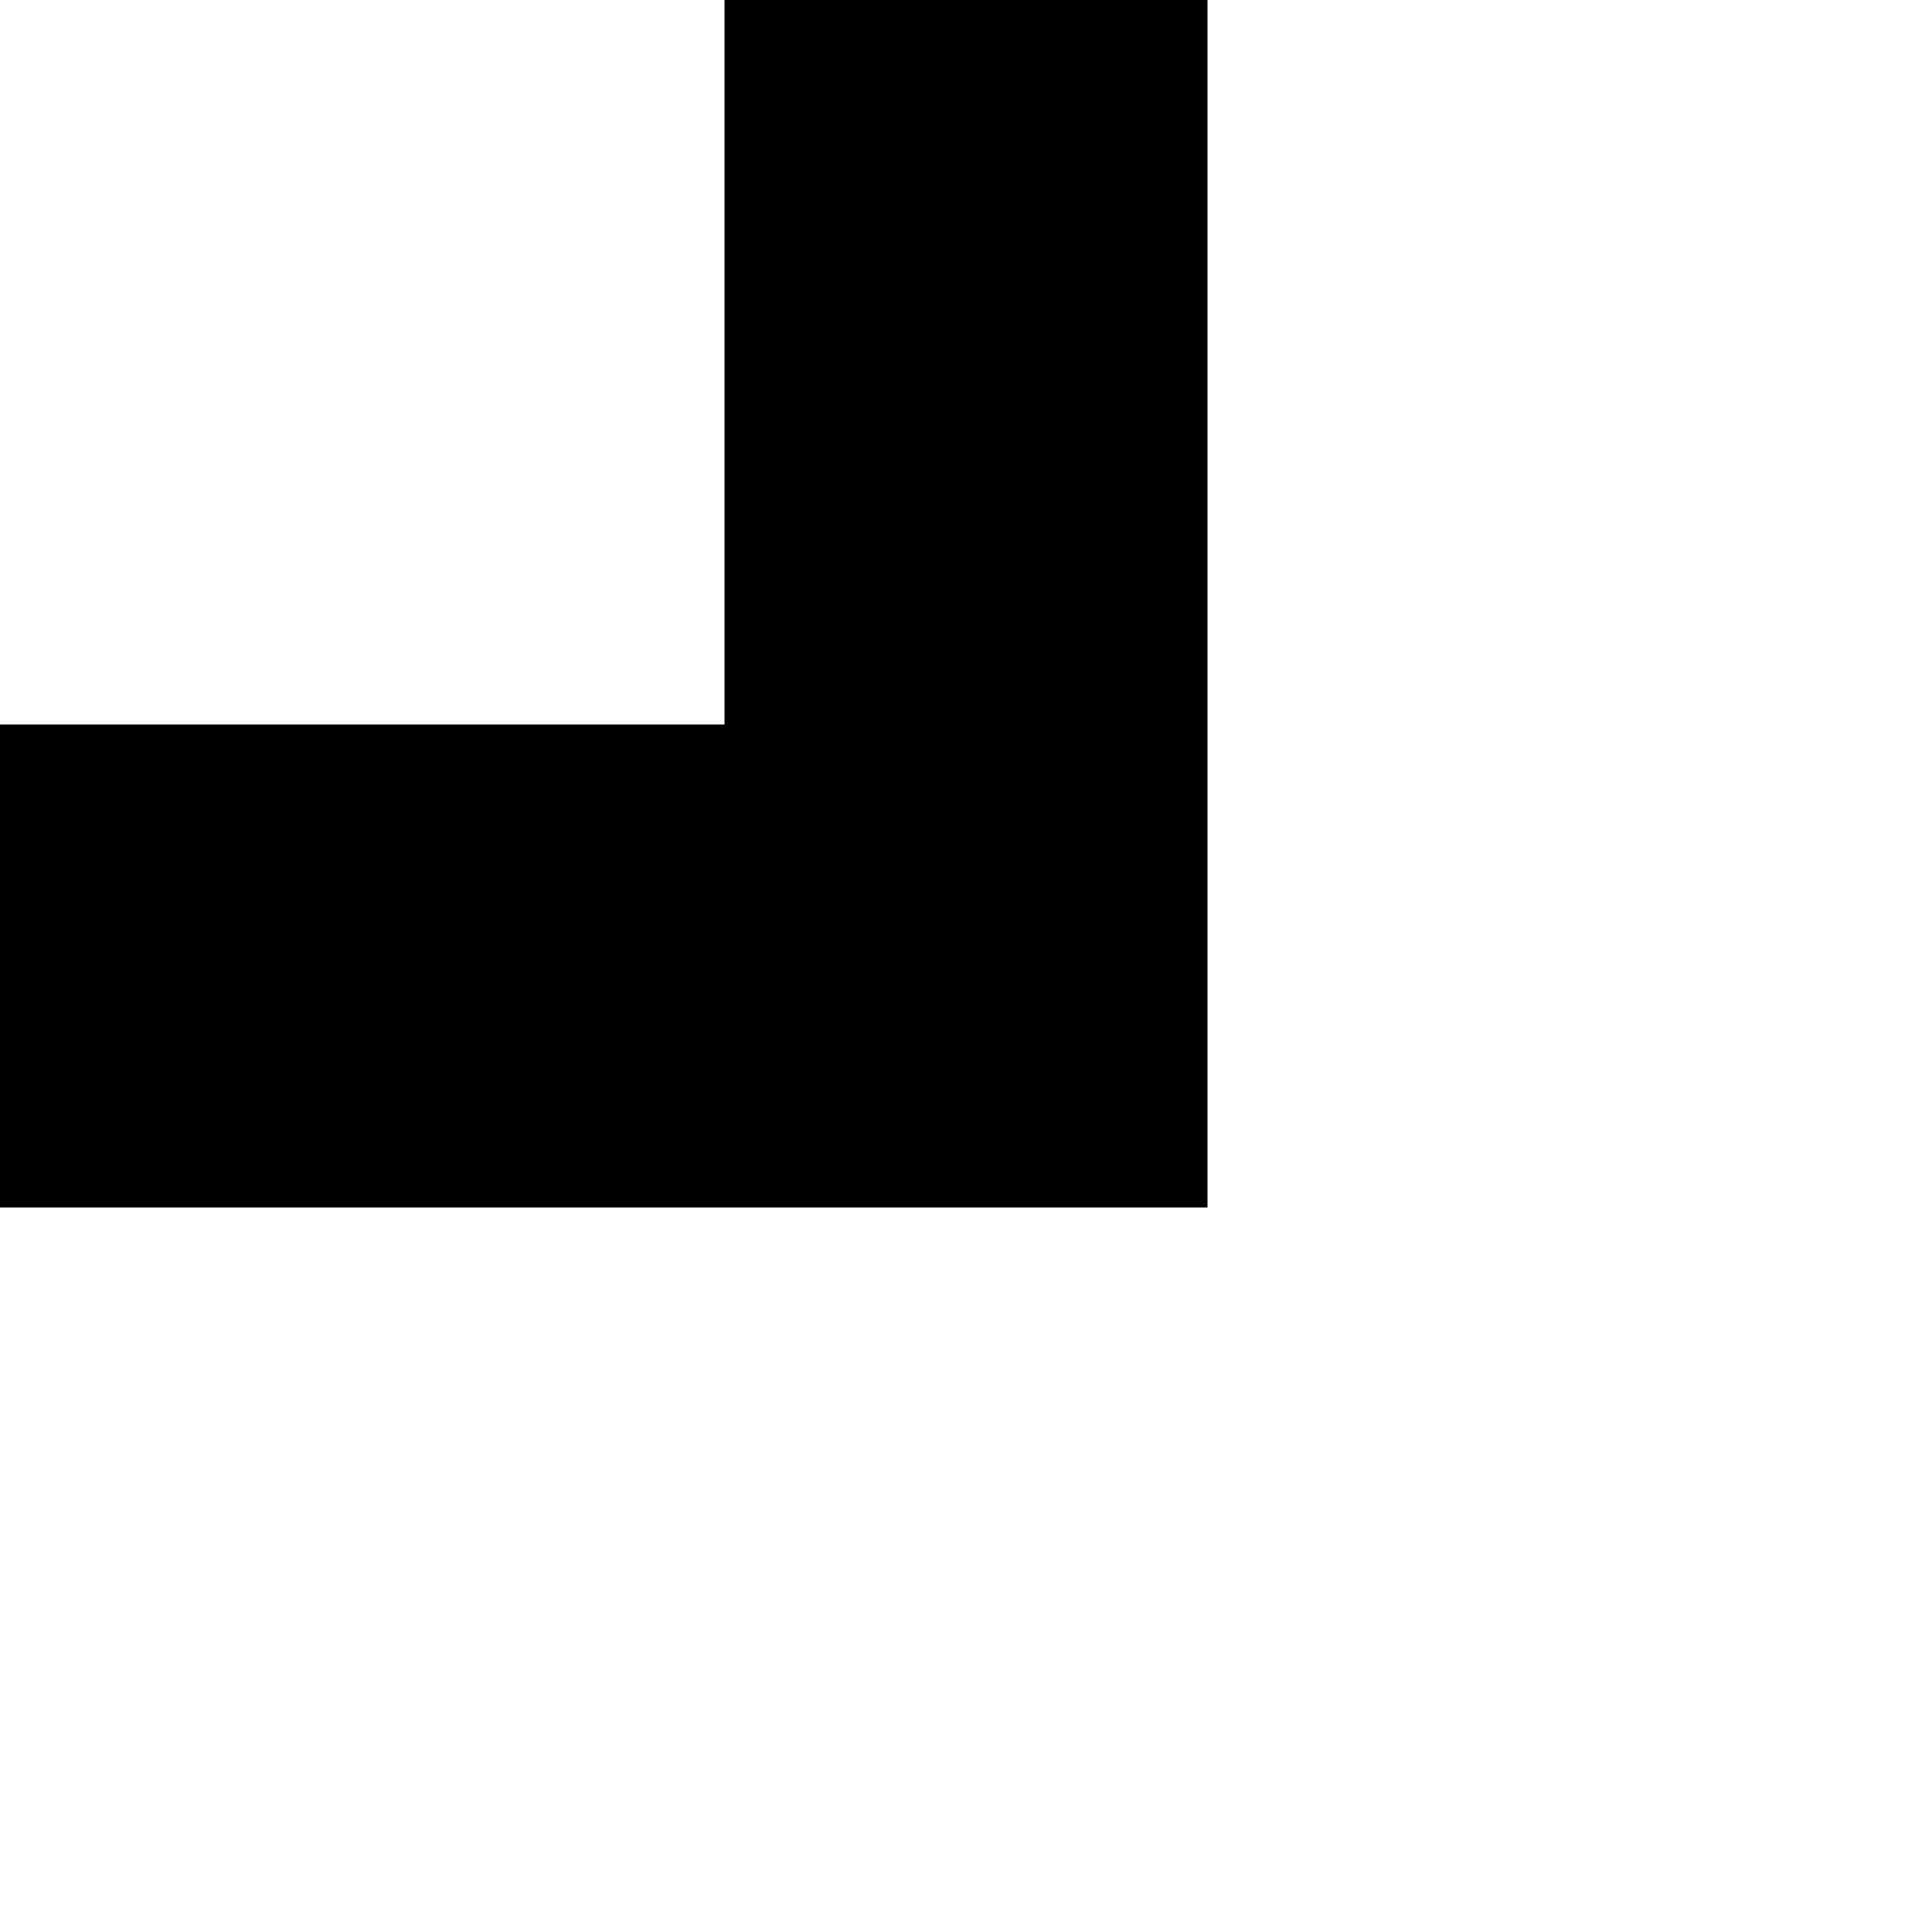
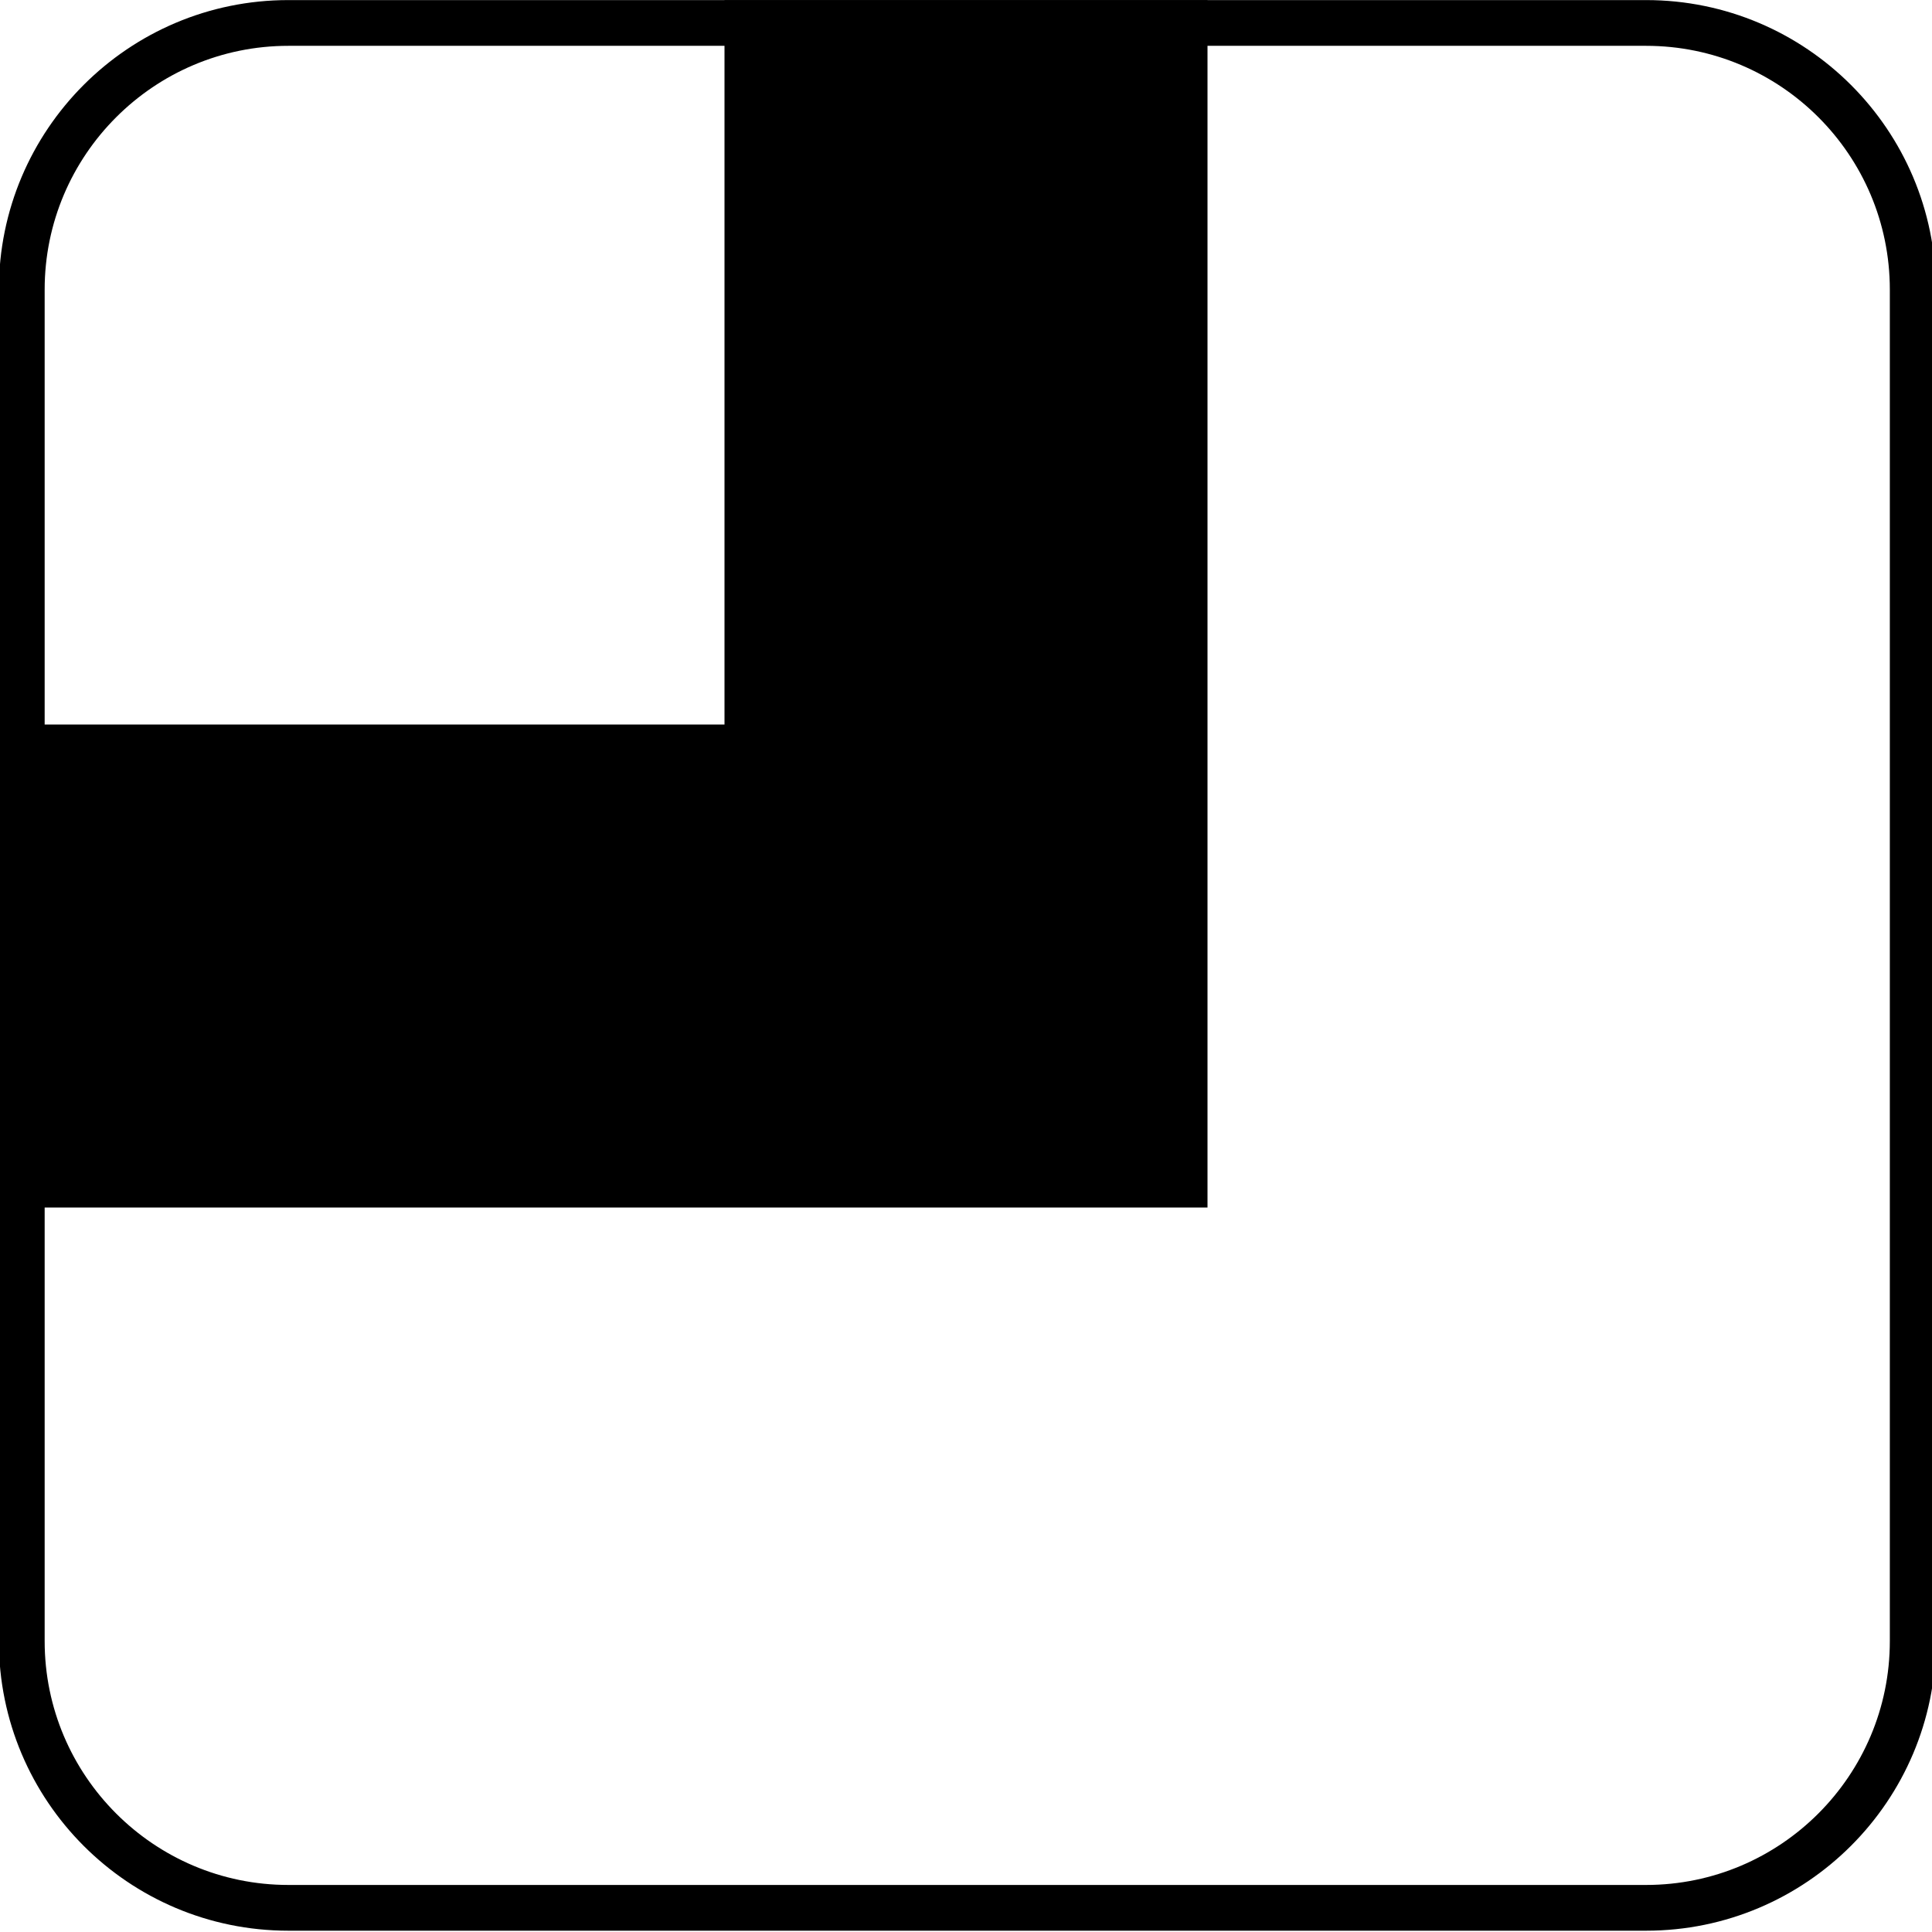
<svg xmlns="http://www.w3.org/2000/svg" width="100%" height="100%" viewBox="0 0 8 8" version="1.1" xml:space="preserve" style="fill-rule:evenodd;clip-rule:evenodd;stroke-linejoin:round;stroke-miterlimit:2;">
-   <g transform="matrix(1,0,0,-1,0,8)">
-     <path d="M0,3L0,5L3,5L3,8L5,8L5,3L0,3Z" />
+   <g transform="matrix(1.07703,0,0,1.05814,-0.0218661,-0.0218737)">
+     <path d="M7.463,1.154C7.463,0.529 6.964,0.021 6.349,0.021L1.129,0.021C0.514,0.021 0.016,0.529 0.016,1.154L0.016,6.443C0.016,7.068 0.514,7.576 1.129,7.576L6.349,7.576C6.964,7.576 7.463,7.068 7.463,6.443L7.463,1.154Z" style="fill:none;" />
+     <clipPath id="_clip1">
+       <path d="M7.463,1.154C7.463,0.529 6.964,0.021 6.349,0.021L1.129,0.021C0.514,0.021 0.016,0.529 0.016,1.154L0.016,6.443C0.016,7.068 0.514,7.576 1.129,7.576L6.349,7.576C6.964,7.576 7.463,7.068 7.463,6.443L7.463,1.154Z" />
+     </clipPath>
+     <g clip-path="url(#_clip1)">
+       <g transform="matrix(0.928479,0,0,-0.945055,0.0203022,7.58111)">
+         <path d="M0,3L0,5L3,5L3,8L5,8L5,3L0,3Z" />
+       </g>
+     </g>
+     <path d="M7.463,1.154L7.463,6.443C7.463,7.068 6.964,7.576 6.349,7.576L1.129,7.576C0.514,7.576 0.016,7.068 0.016,6.443L0.016,1.154C0.016,0.529 0.514,0.021 1.129,0.021L6.349,0.021C6.964,0.021 7.463,0.529 7.463,1.154ZM7.286,1.154C7.286,0.627 6.866,0.2 6.349,0.2L1.129,0.2C0.612,0.2 0.192,0.628 0.192,1.154L0.192,6.443C0.192,6.969 0.612,7.397 1.129,7.397L6.349,7.397C6.866,7.397 7.286,6.969 7.286,6.443L7.286,1.154Z" />
  </g>
</svg>
